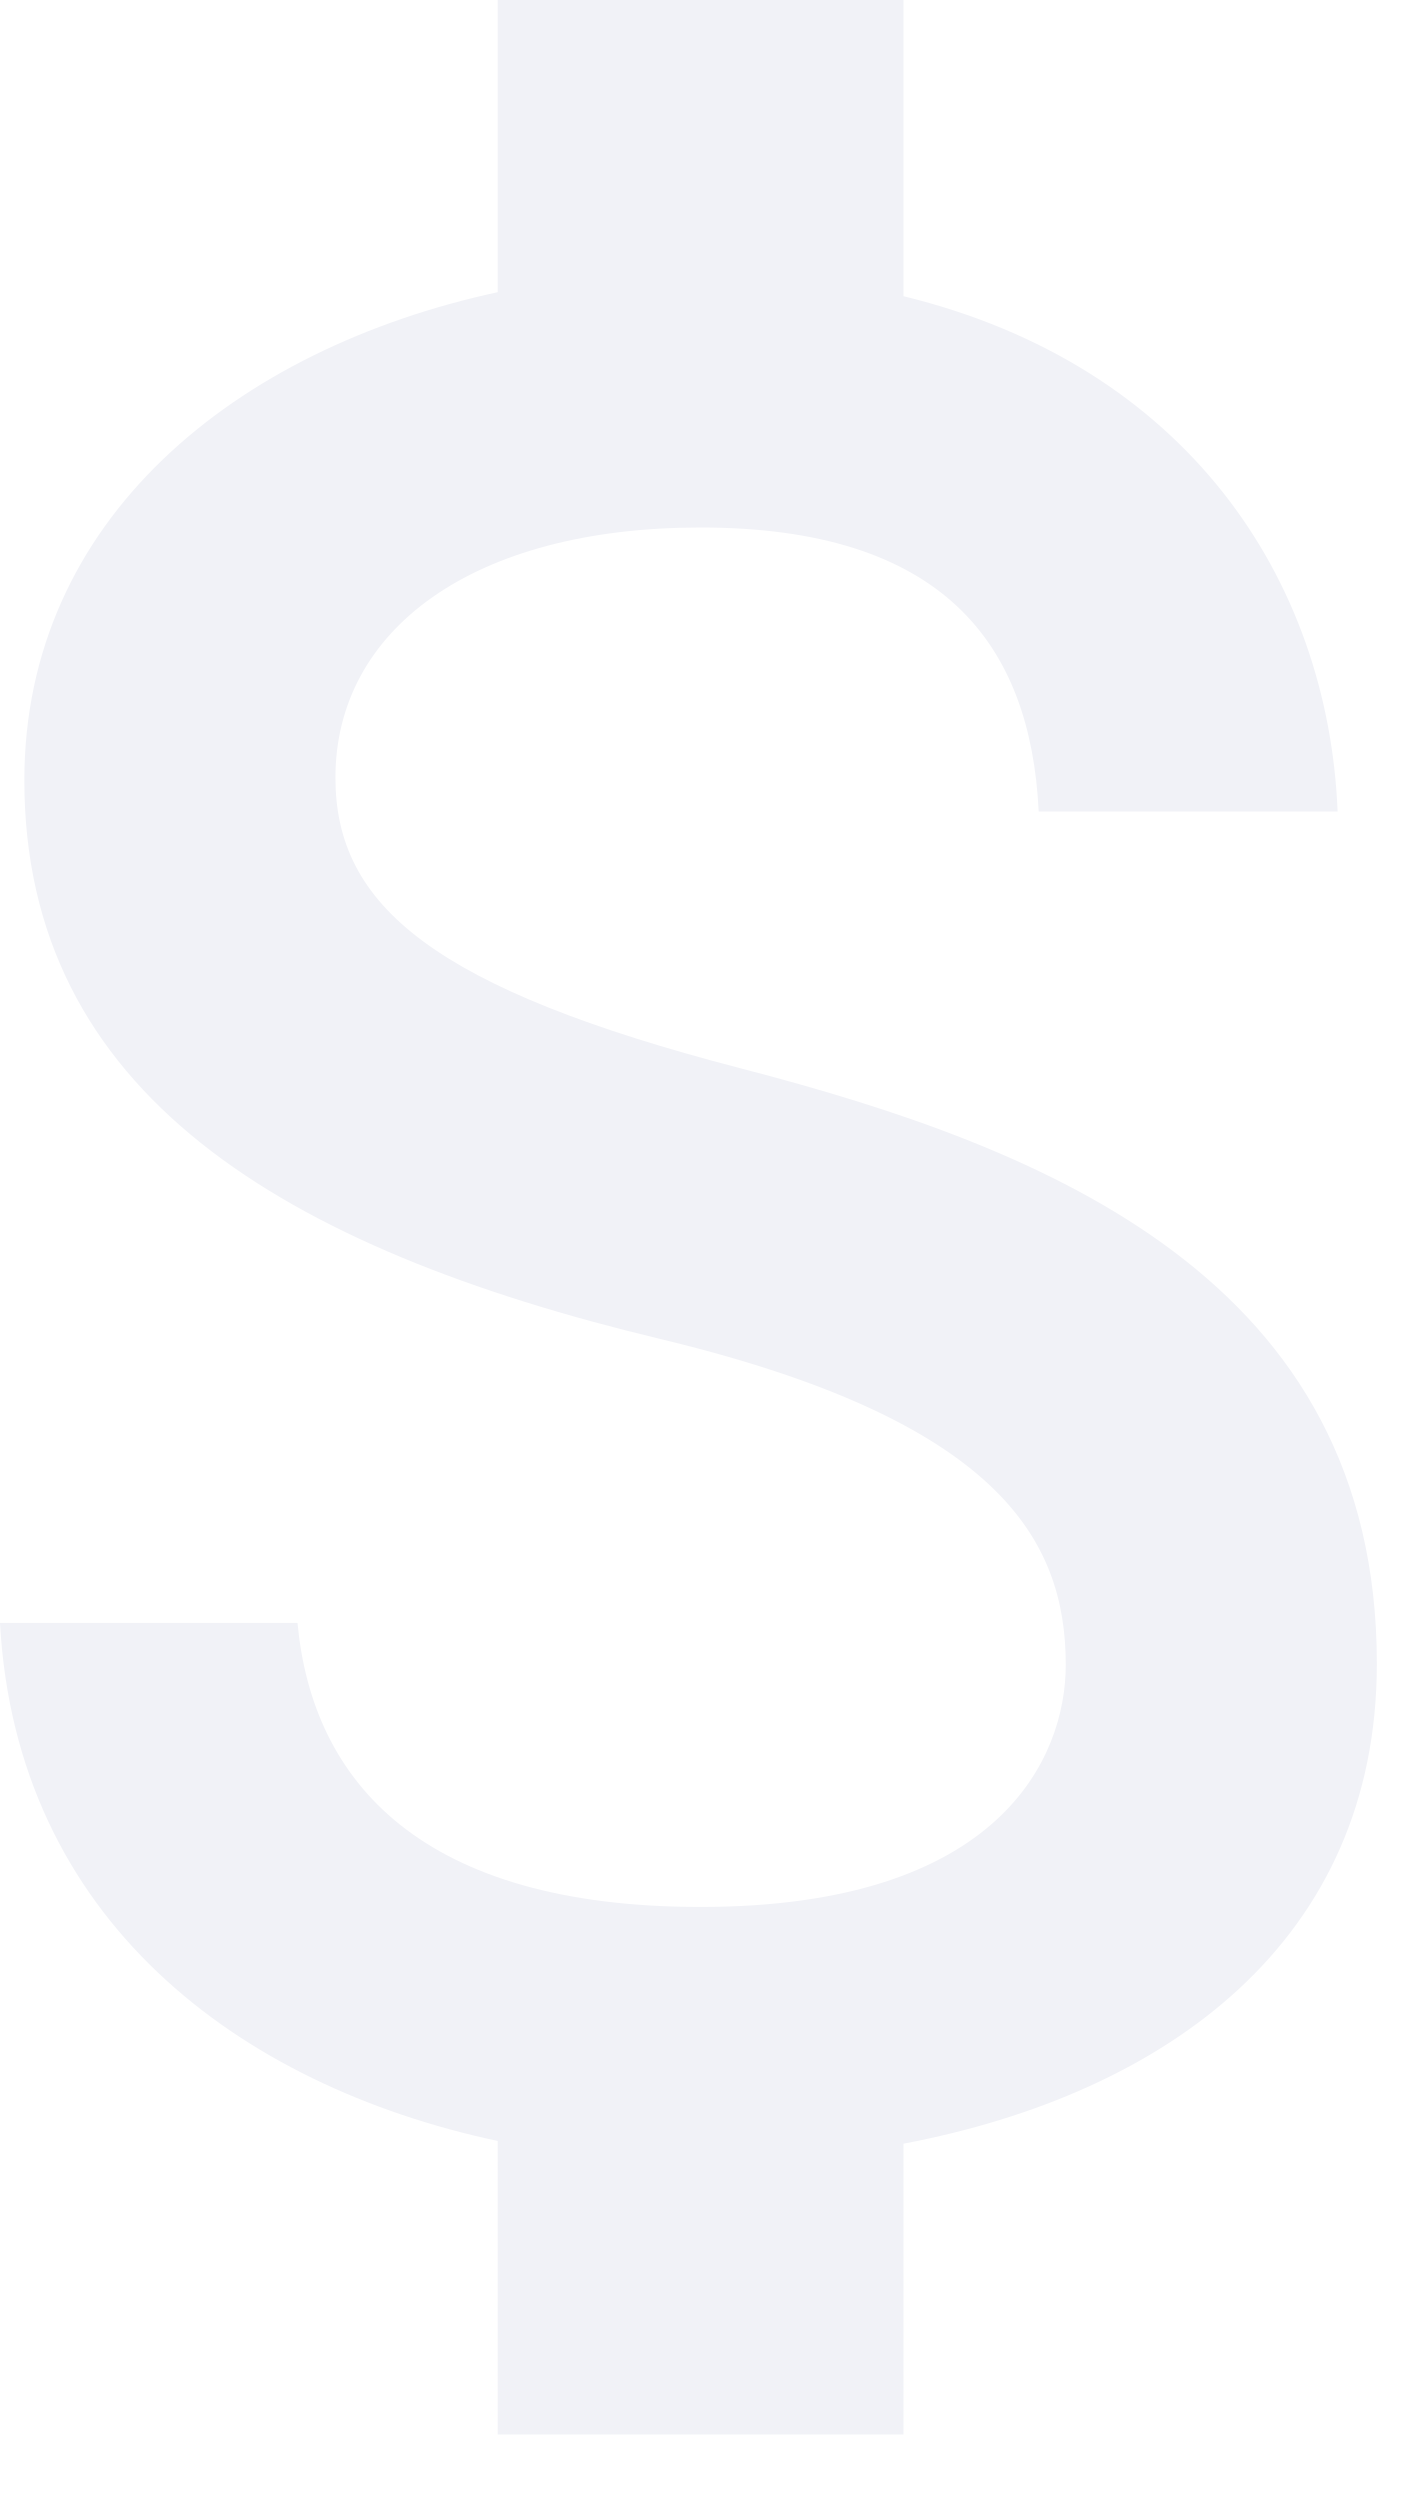
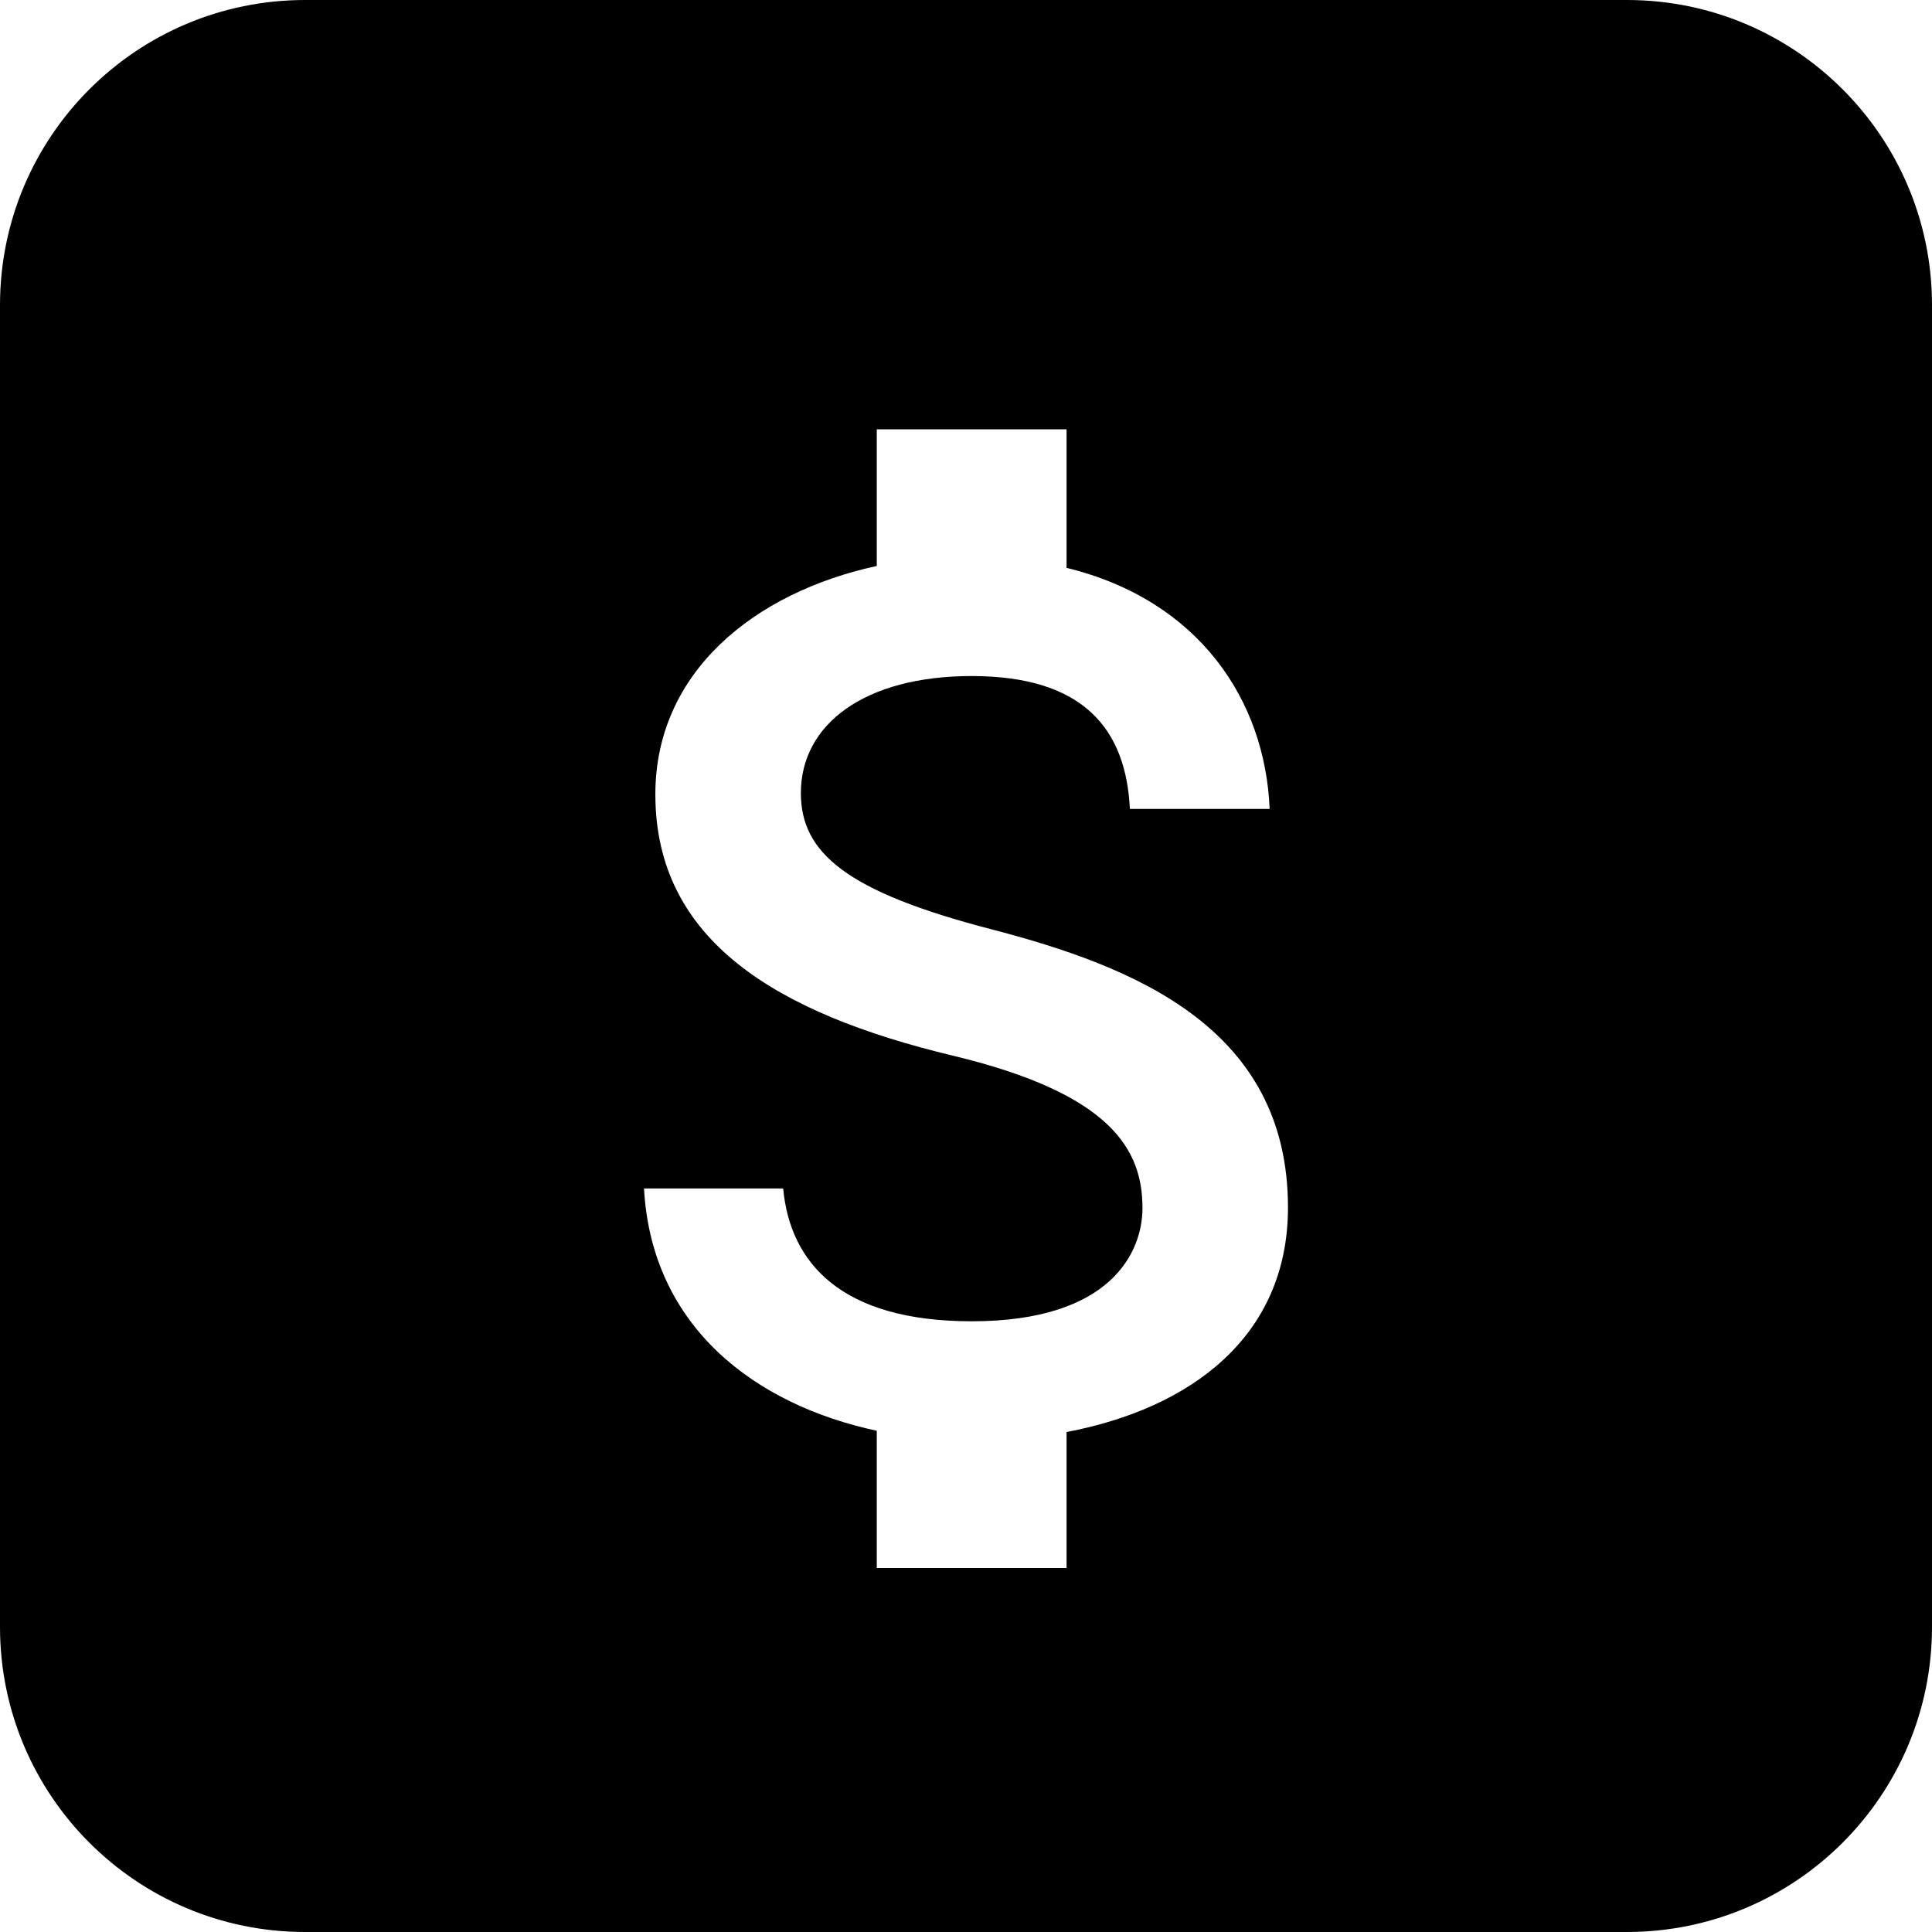
- <svg xmlns="http://www.w3.org/2000/svg" width="13" height="23" viewBox="0 0 13 23" fill="none">
-   <path d="M6.819 9.83C3.994 9.096 3.086 8.337 3.086 7.155C3.086 5.798 4.343 4.853 6.445 4.853C8.66 4.853 9.481 5.91 9.556 7.466H12.306C12.219 5.325 10.912 3.36 8.312 2.725V0H4.579V2.688C2.165 3.21 0.224 4.778 0.224 7.179C0.224 10.054 2.601 11.485 6.072 12.318C9.183 13.065 9.805 14.16 9.805 15.317C9.805 16.175 9.195 17.544 6.445 17.544C3.882 17.544 2.874 16.399 2.737 14.931H0C0.149 17.656 2.19 19.187 4.579 19.697V22.397H8.312V19.722C10.738 19.261 12.667 17.855 12.667 15.305C12.667 11.771 9.643 10.564 6.819 9.83Z" fill="#F1F2F7" />
+ <svg xmlns="http://www.w3.org/2000/svg" viewBox="0 0 38 38">
+   <path fill-rule="evenodd" clip-rule="evenodd" d="M6 0C2.686 0 0 2.686 0 6V32C0 35.314 2.686 38 6 38H32C35.314 38 38 35.314 38 32V6C38 2.686 35.314 0 32 0H6ZM15.752 15.599C15.752 16.781 16.661 17.54 19.485 18.274C22.31 19.008 25.333 20.215 25.333 23.749C25.333 26.3 23.405 27.706 20.978 28.166V30.841H17.245V28.141C14.857 27.631 12.816 26.101 12.667 23.376H15.404C15.541 24.844 16.549 25.988 19.112 25.988C21.862 25.988 22.471 24.62 22.471 23.761C22.471 22.604 21.849 21.509 18.739 20.763C15.267 19.929 12.89 18.498 12.89 15.624C12.89 13.222 14.832 11.655 17.245 11.132V8.444H20.978V11.169C23.579 11.804 24.885 13.77 24.972 15.91H22.223C22.148 14.355 21.327 13.297 19.112 13.297C17.009 13.297 15.752 14.243 15.752 15.599Z" />
</svg>
